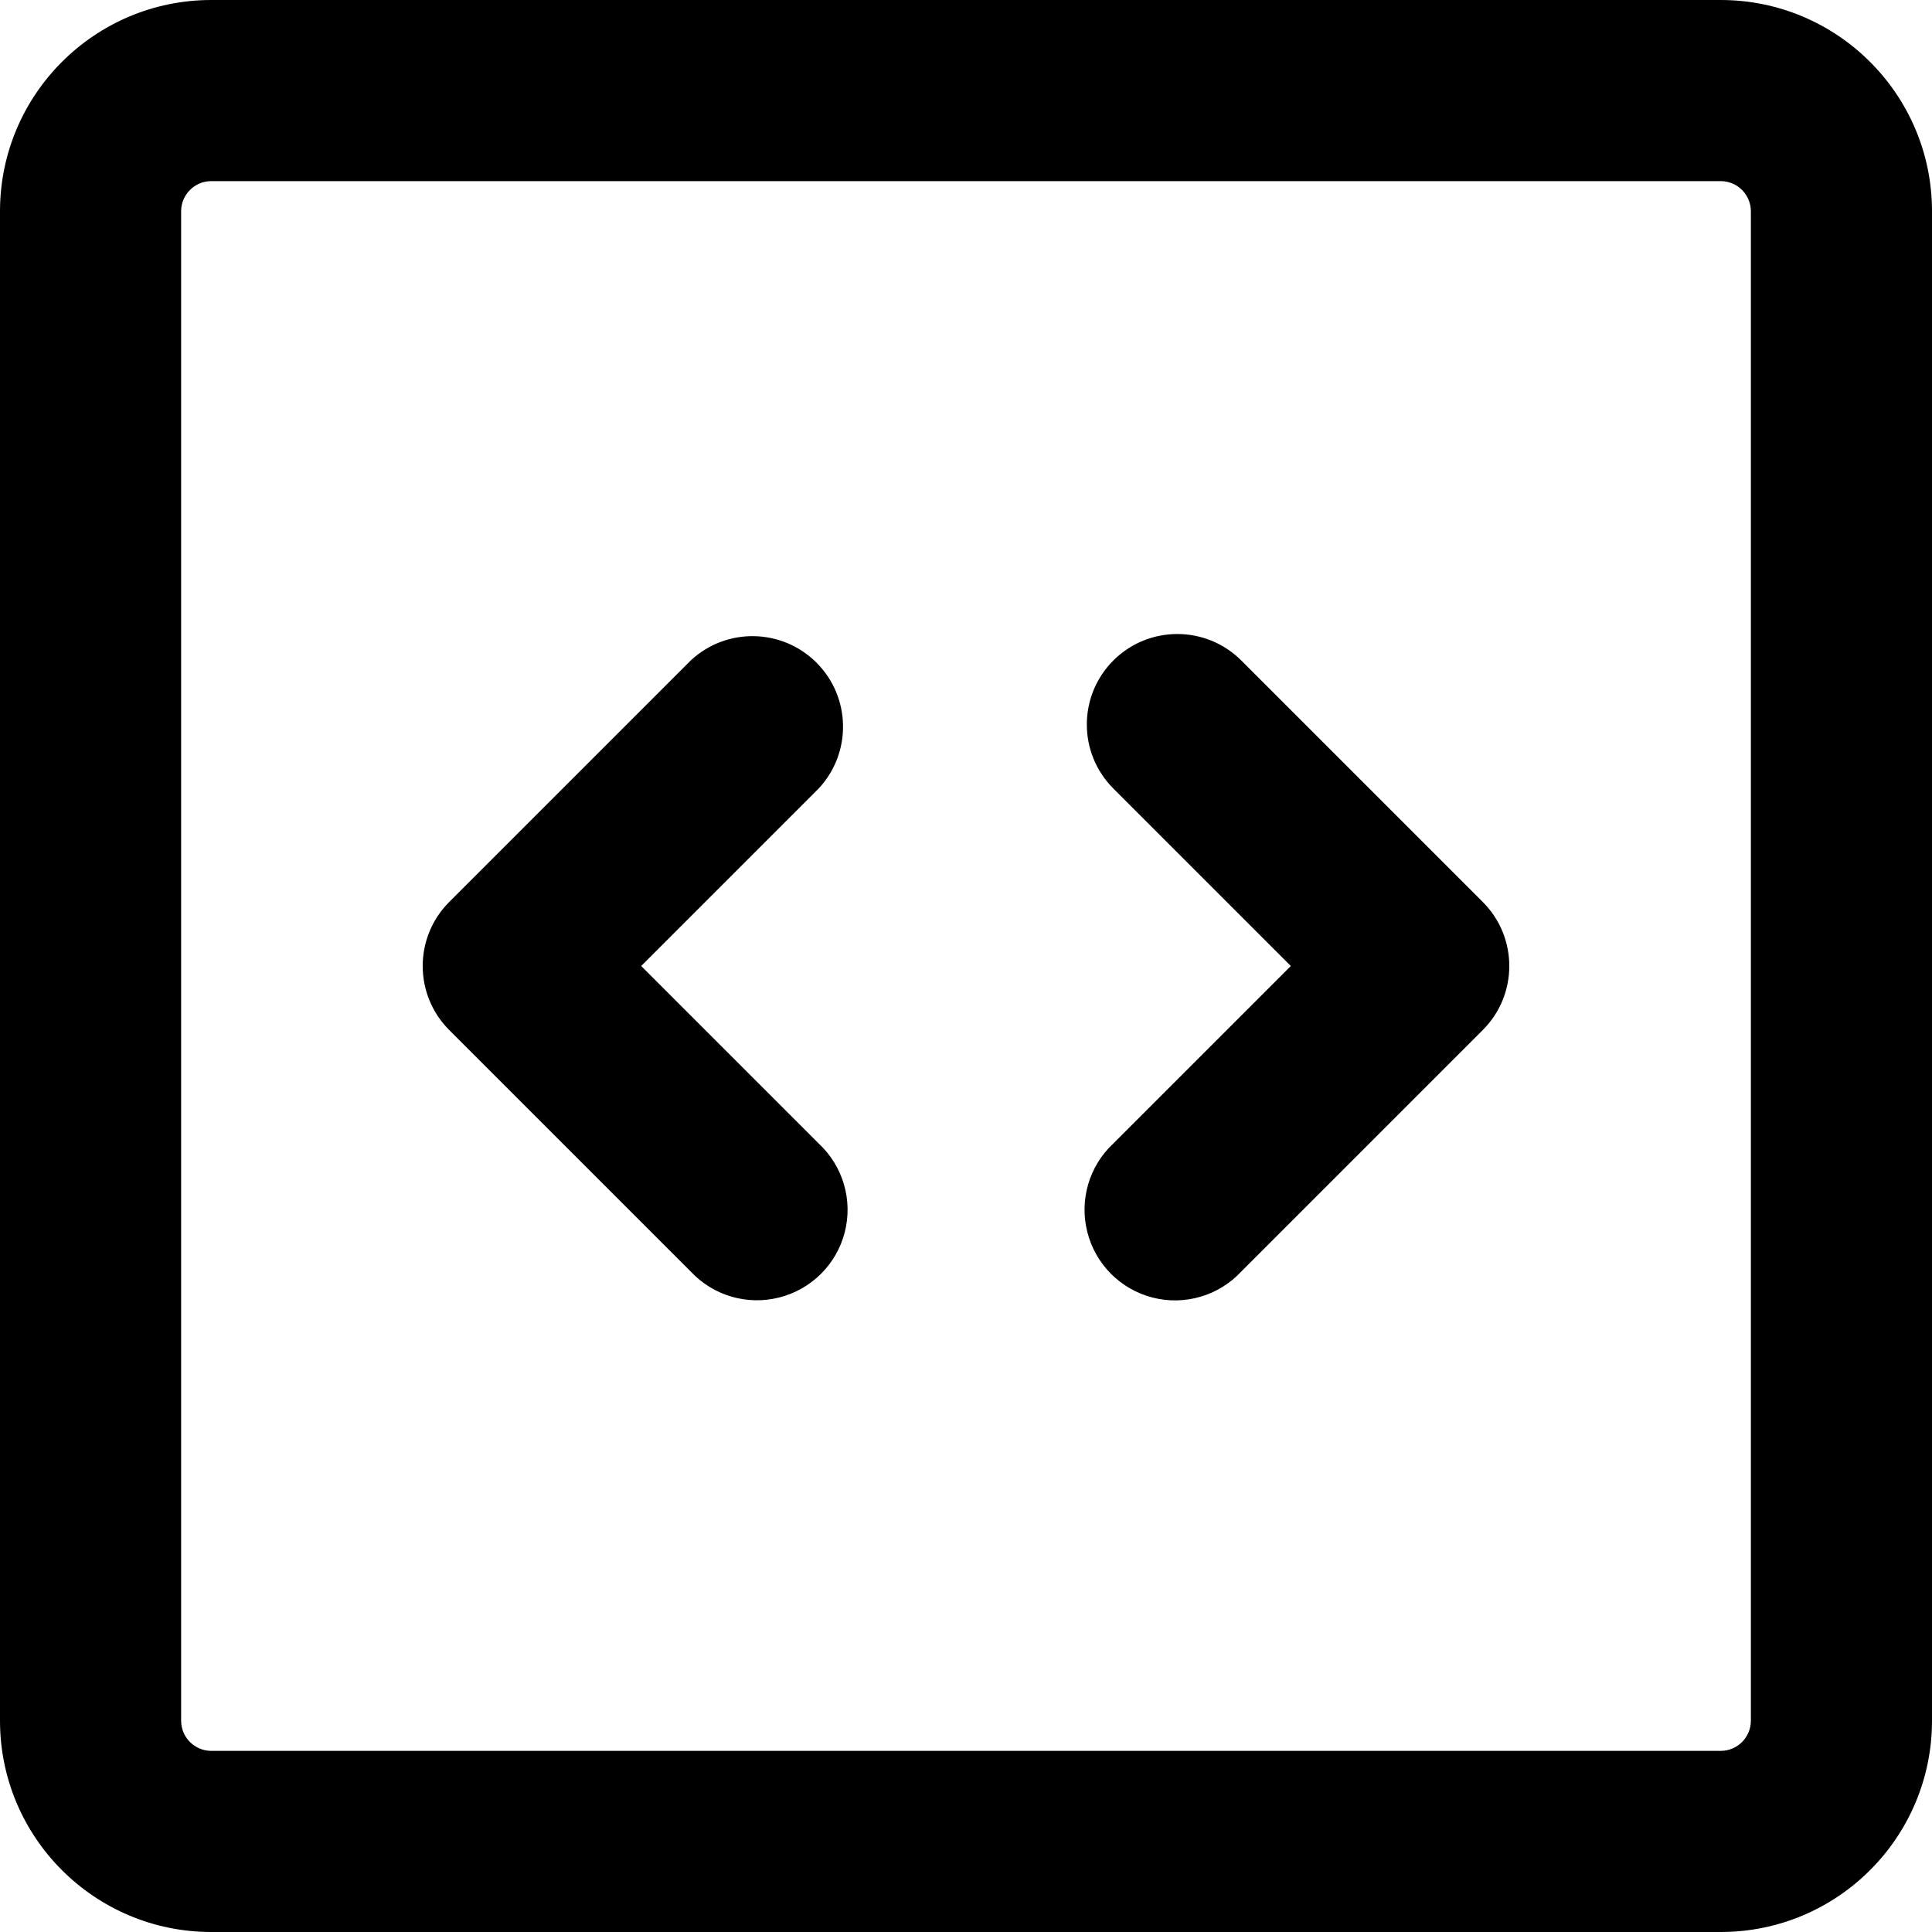
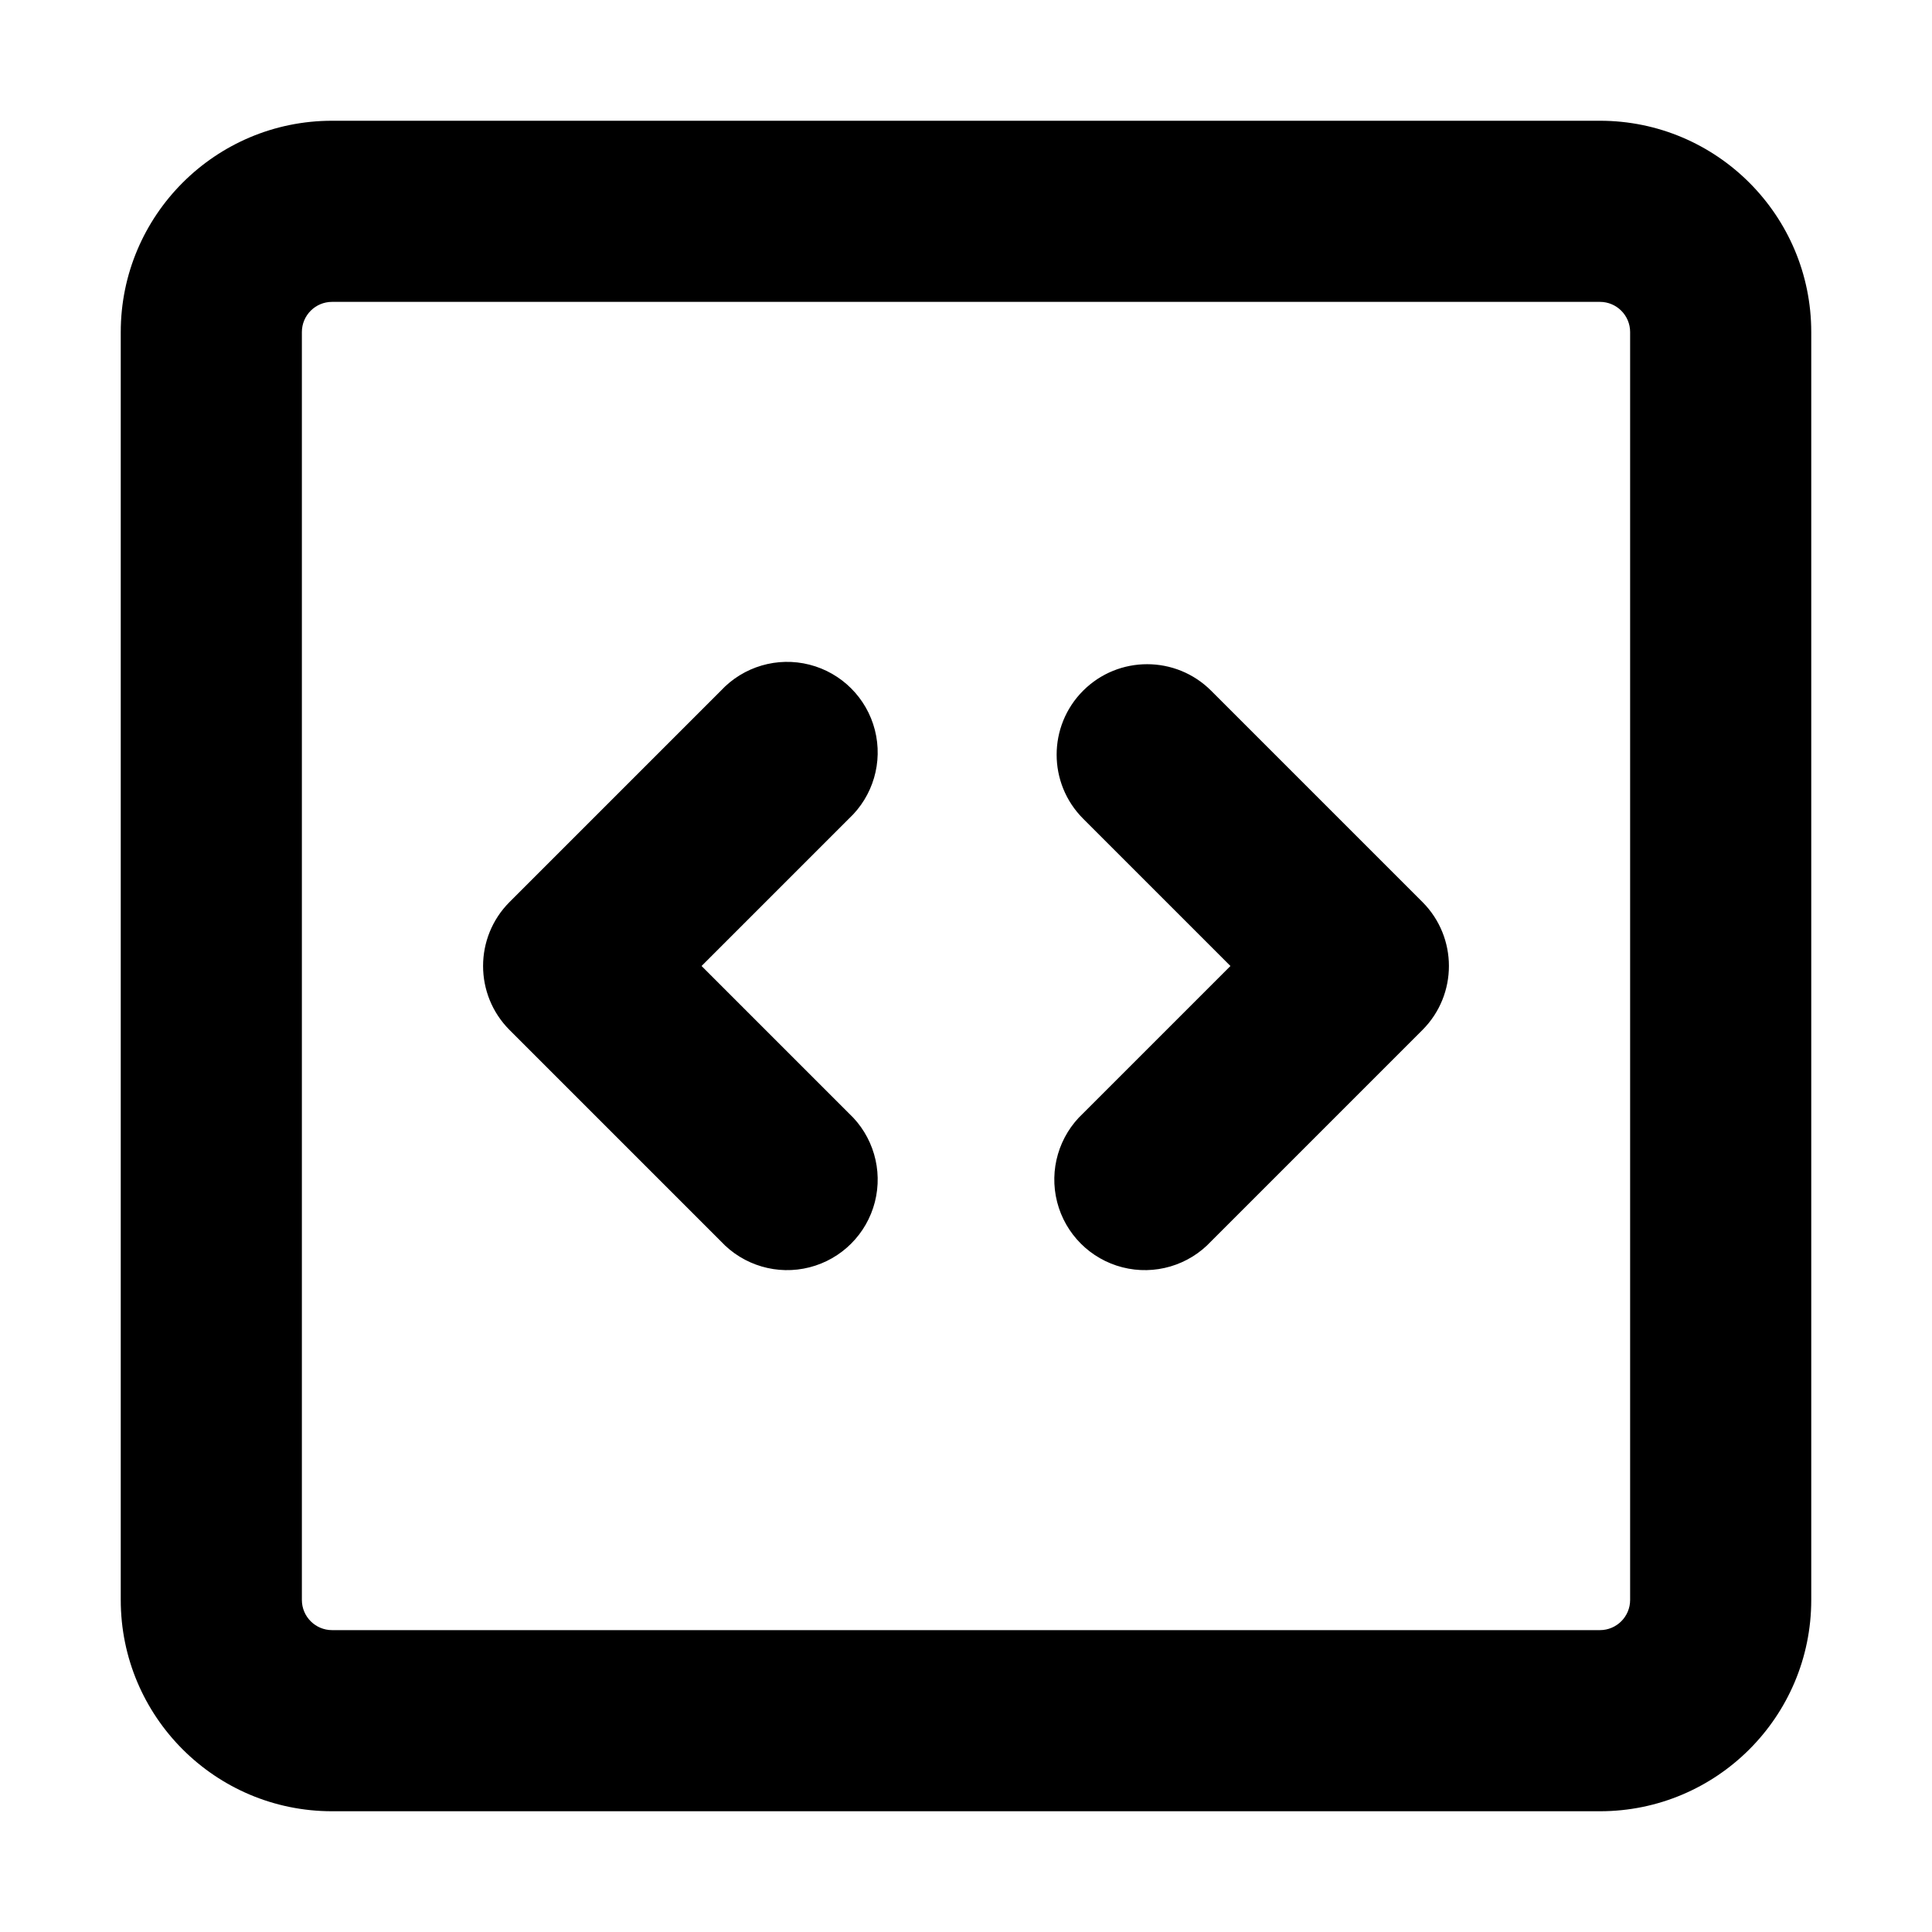
<svg xmlns="http://www.w3.org/2000/svg" viewBox="0 0 16 16">
-   <path d="M0 1.75C0 .784.784 0 1.75 0h12.5C15.216 0 16 .784 16 1.75v12.5A1.75 1.75 0 0 1 14.25 16H1.75A1.75 1.75 0 0 1 0 14.25Zm1.75-.25a.25.25 0 0 0-.25.25v12.5c0 .138.112.25.25.25h12.5a.25.25 0 0 0 .25-.25V1.75a.25.25 0 0 0-.25-.25Zm7.47 3.97a.75.75 0 0 1 1.06 0l2 2a.75.75 0 0 1 0 1.06l-2 2a.749.749 0 0 1-1.275-.326.75.75 0 0 1 .215-.734L10.69 8 9.22 6.53a.75.75 0 0 1 0-1.06M6.78 6.53 5.31 8l1.47 1.47a.749.749 0 0 1-.326 1.275.75.75 0 0 1-.734-.215l-2-2a.75.75 0 0 1 0-1.06l2-2a.75.75 0 0 1 1.042.018.75.75 0 0 1 .018 1.042" />
+   <path d="M5.97 5.72a.75.75 0 1 1 1.06 1.06L5.81 8l1.22 1.22a.75.75 0 1 1-1.06 1.06L4.22 8.53a.75.75 0 0 1 0-1.06zm3 0a.75.75 0 0 1 1.06 0l1.75 1.75a.75.75 0 0 1 0 1.06l-1.75 1.75a.75.75 0 1 1-1.06-1.06L10.19 8 8.97 6.78a.75.75 0 0 1 0-1.06" />
+   <path fill-rule="evenodd" d="M13.25 1c.966 0 1.75.784 1.75 1.75v10.5A1.75 1.75 0 0 1 13.25 15H2.75A1.75 1.75 0 0 1 1 13.25V2.75C1 1.784 1.784 1 2.75 1zM2.75 2.5a.25.25 0 0 0-.25.25v10.5c0 .138.112.25.25.25h10.5a.25.25 0 0 0 .25-.25V2.75a.25.25 0 0 0-.25-.25z" />
</svg>
